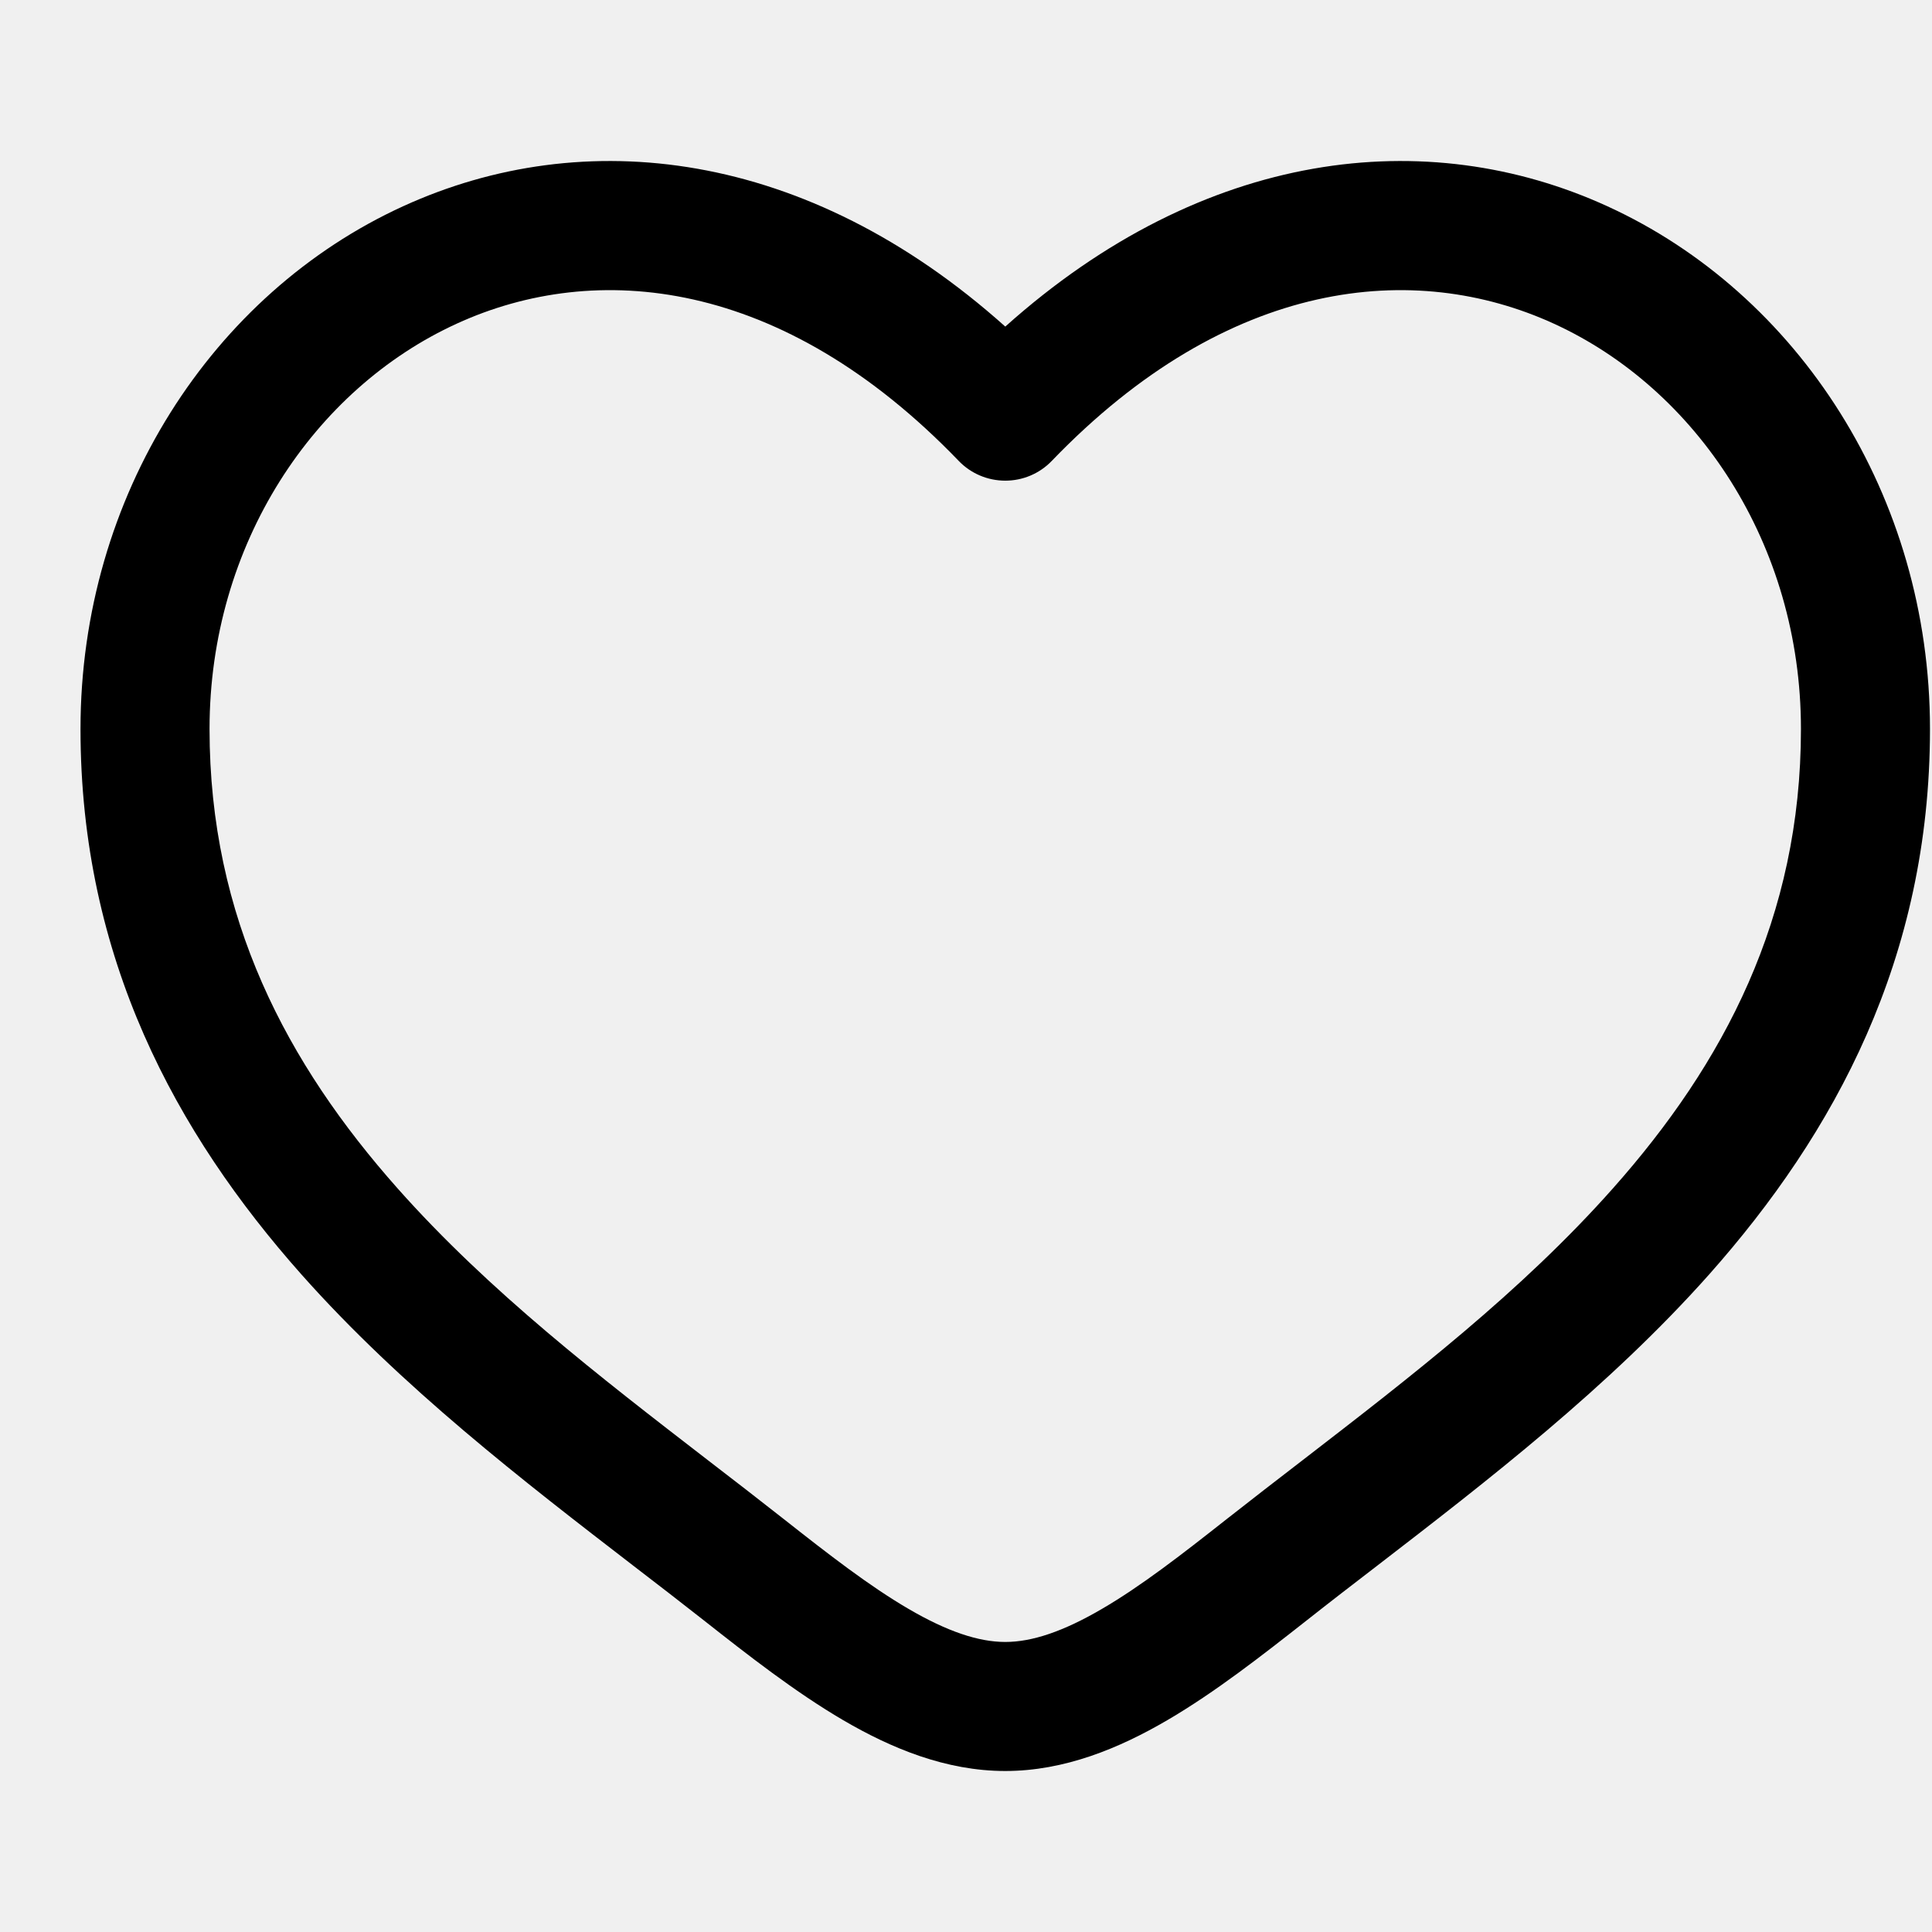
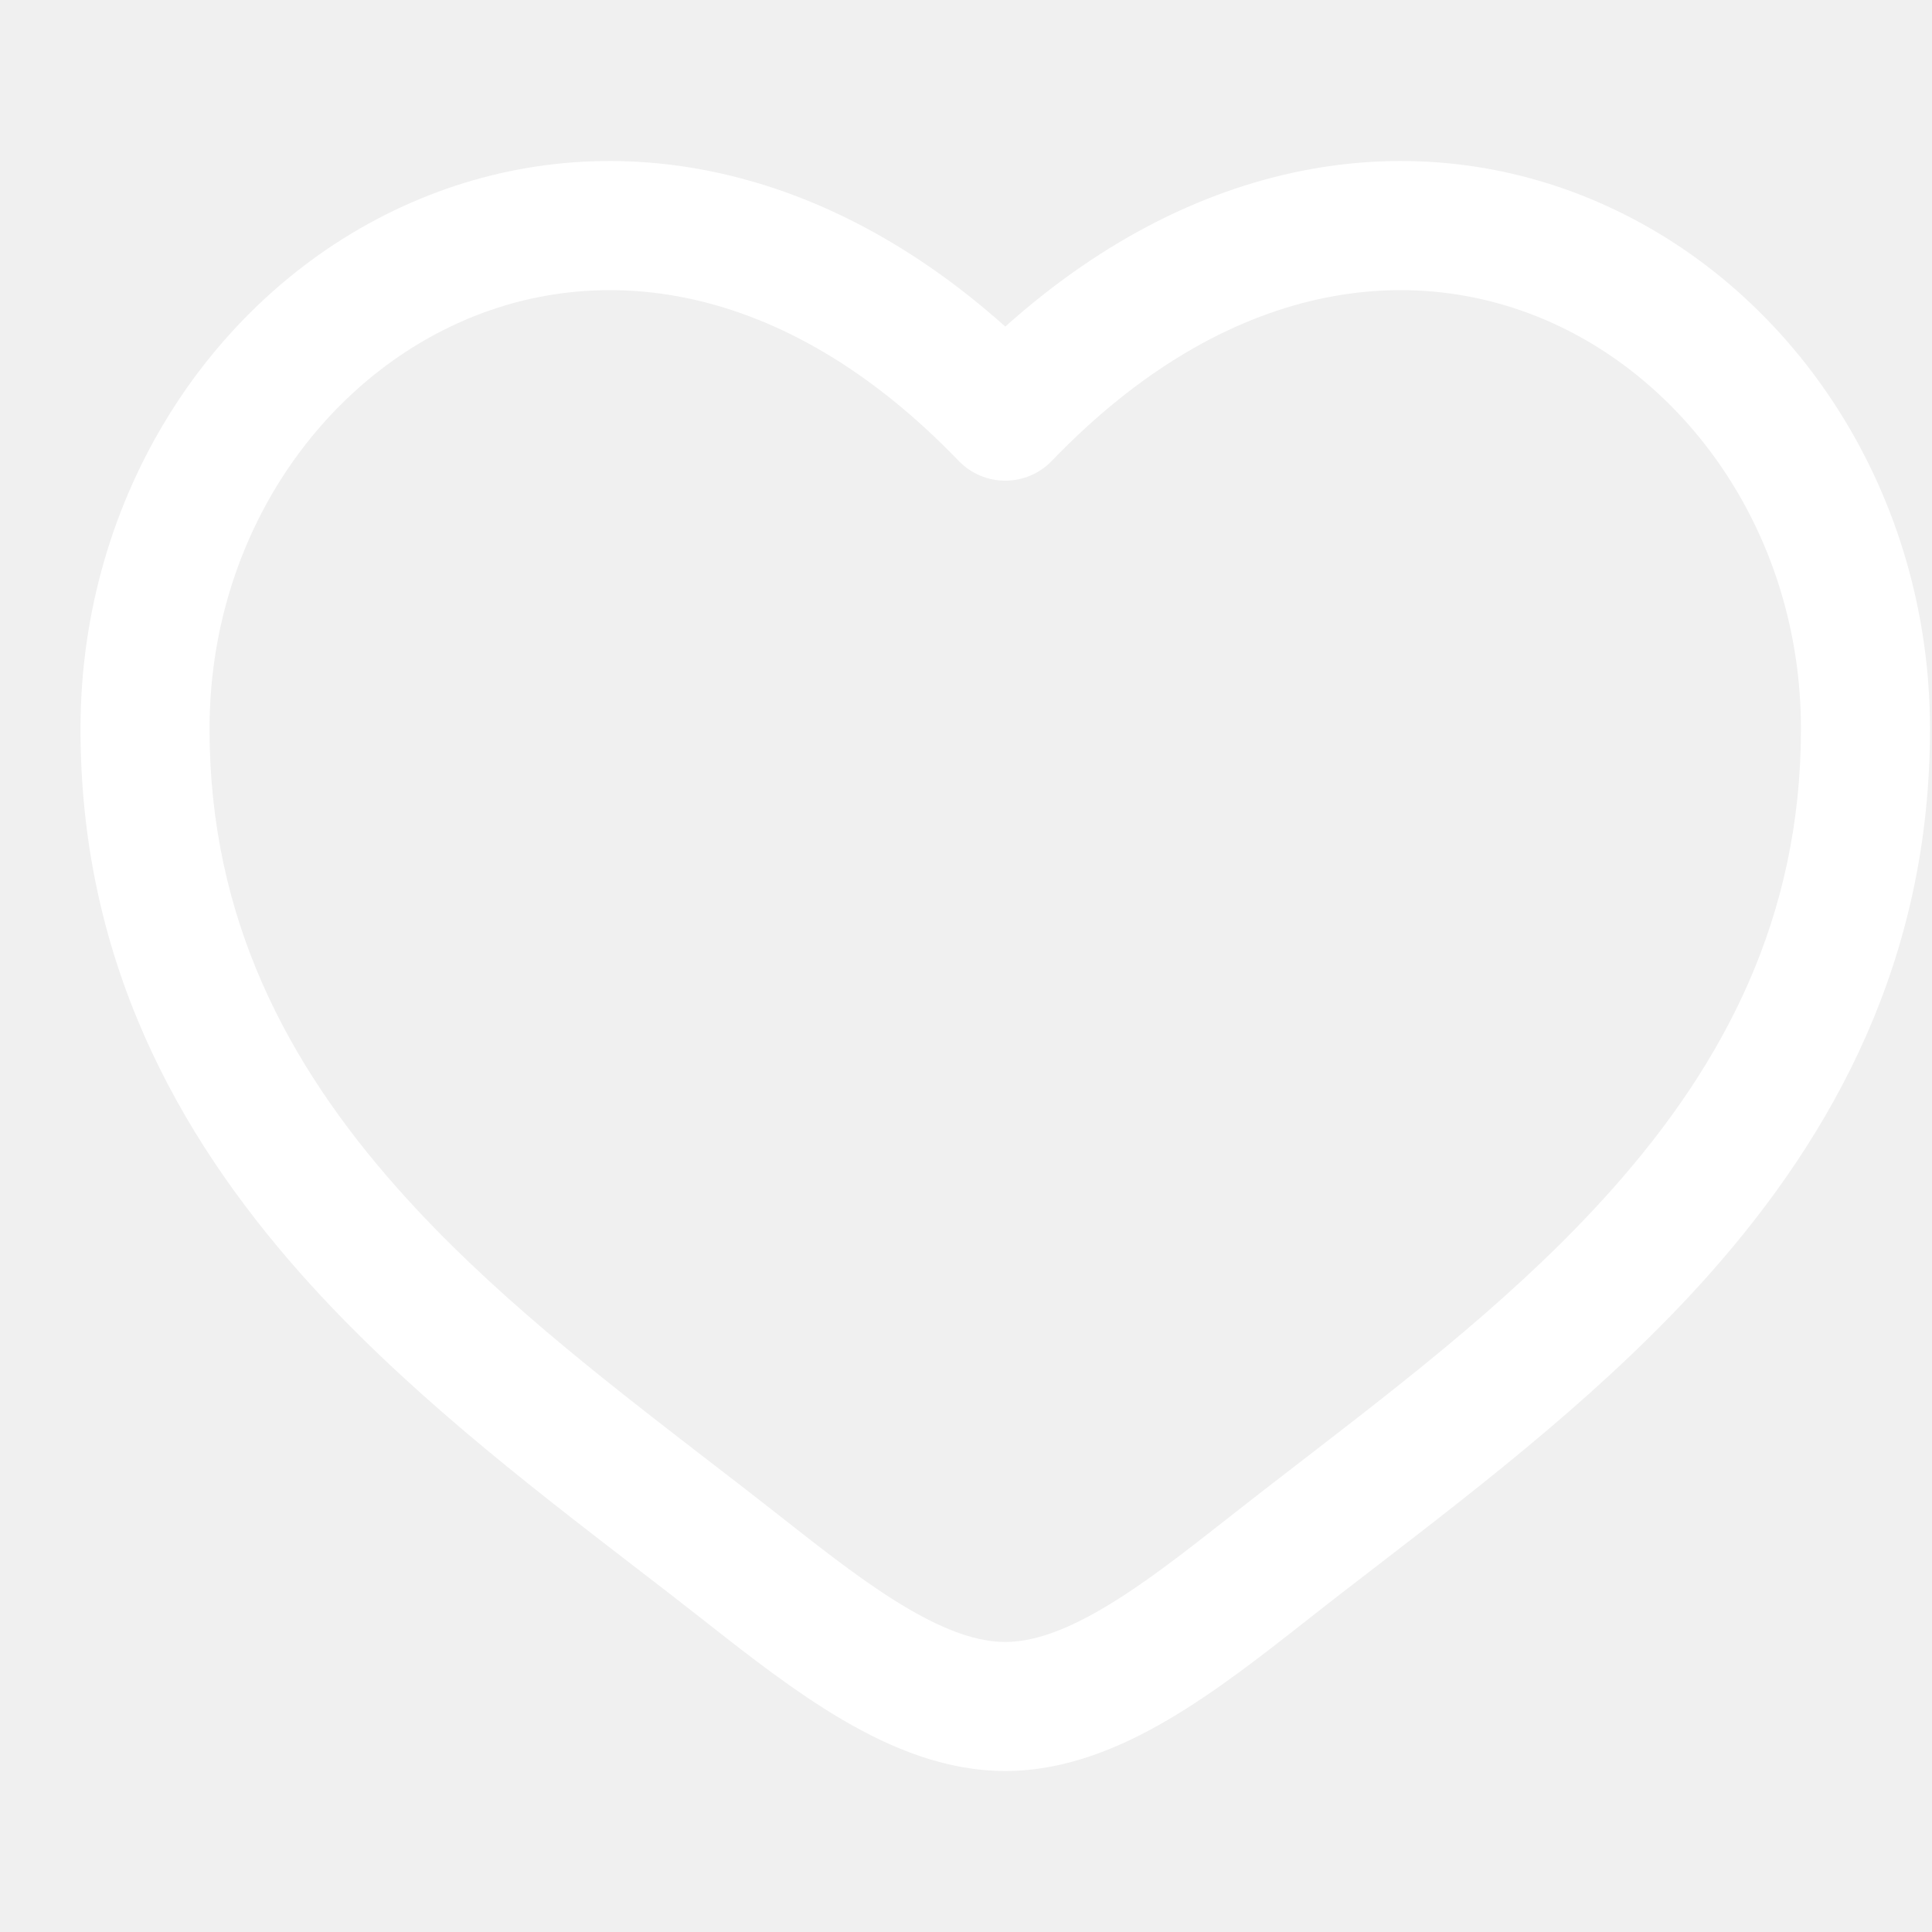
<svg xmlns="http://www.w3.org/2000/svg" width="24" height="24" viewBox="0 0 24 24" fill="none">
-   <path fill-rule="evenodd" clip-rule="evenodd" d="M5.675 4.02C3.902 4.83 2.603 6.757 2.603 9.056C2.603 11.404 3.564 13.214 4.941 14.765C6.077 16.044 7.451 17.103 8.791 18.137C9.11 18.382 9.426 18.626 9.737 18.871C10.299 19.314 10.801 19.703 11.284 19.985C11.768 20.268 12.157 20.397 12.488 20.397C12.819 20.397 13.208 20.268 13.691 19.985C14.175 19.703 14.676 19.314 15.238 18.871C15.549 18.626 15.866 18.382 16.184 18.137C17.524 17.103 18.899 16.044 20.034 14.765C21.412 13.214 22.372 11.404 22.372 9.056C22.372 6.757 21.074 4.83 19.301 4.02C17.578 3.232 15.264 3.441 13.065 5.726C12.914 5.883 12.706 5.971 12.488 5.971C12.27 5.971 12.061 5.883 11.91 5.726C9.711 3.441 7.397 3.232 5.675 4.02ZM12.488 4.057C10.017 1.846 7.25 1.537 5.008 2.562C2.64 3.644 1 6.158 1 9.056C1 11.904 2.187 14.077 3.743 15.83C4.989 17.233 6.514 18.407 7.861 19.445C8.167 19.68 8.463 19.908 8.745 20.13C9.292 20.561 9.88 21.021 10.475 21.369C11.07 21.717 11.75 22 12.488 22C13.225 22 13.905 21.717 14.5 21.369C15.096 21.021 15.683 20.561 16.231 20.13C16.512 19.908 16.808 19.68 17.114 19.445C18.461 18.407 19.986 17.233 21.233 15.83C22.789 14.077 23.975 11.904 23.975 9.056C23.975 6.158 22.335 3.644 19.967 2.562C17.725 1.537 14.958 1.846 12.488 4.057Z" fill="black" />
+   <path fill-rule="evenodd" clip-rule="evenodd" d="M5.675 4.02C3.902 4.83 2.603 6.757 2.603 9.056C2.603 11.404 3.564 13.214 4.941 14.765C6.077 16.044 7.451 17.103 8.791 18.137C9.11 18.382 9.426 18.626 9.737 18.871C10.299 19.314 10.801 19.703 11.284 19.985C11.768 20.268 12.157 20.397 12.488 20.397C12.819 20.397 13.208 20.268 13.691 19.985C14.175 19.703 14.676 19.314 15.238 18.871C15.549 18.626 15.866 18.382 16.184 18.137C17.524 17.103 18.899 16.044 20.034 14.765C21.412 13.214 22.372 11.404 22.372 9.056C22.372 6.757 21.074 4.83 19.301 4.02C17.578 3.232 15.264 3.441 13.065 5.726C12.914 5.883 12.706 5.971 12.488 5.971C12.27 5.971 12.061 5.883 11.91 5.726C9.711 3.441 7.397 3.232 5.675 4.02ZM12.488 4.057C10.017 1.846 7.25 1.537 5.008 2.562C2.64 3.644 1 6.158 1 9.056C1 11.904 2.187 14.077 3.743 15.83C4.989 17.233 6.514 18.407 7.861 19.445C8.167 19.68 8.463 19.908 8.745 20.13C9.292 20.561 9.88 21.021 10.475 21.369C11.07 21.717 11.75 22 12.488 22C13.225 22 13.905 21.717 14.5 21.369C15.096 21.021 15.683 20.561 16.231 20.13C16.512 19.908 16.808 19.68 17.114 19.445C18.461 18.407 19.986 17.233 21.233 15.83C22.789 14.077 23.975 11.904 23.975 9.056C23.975 6.158 22.335 3.644 19.967 2.562C17.725 1.537 14.958 1.846 12.488 4.057Z" fill="white" />
</svg>
